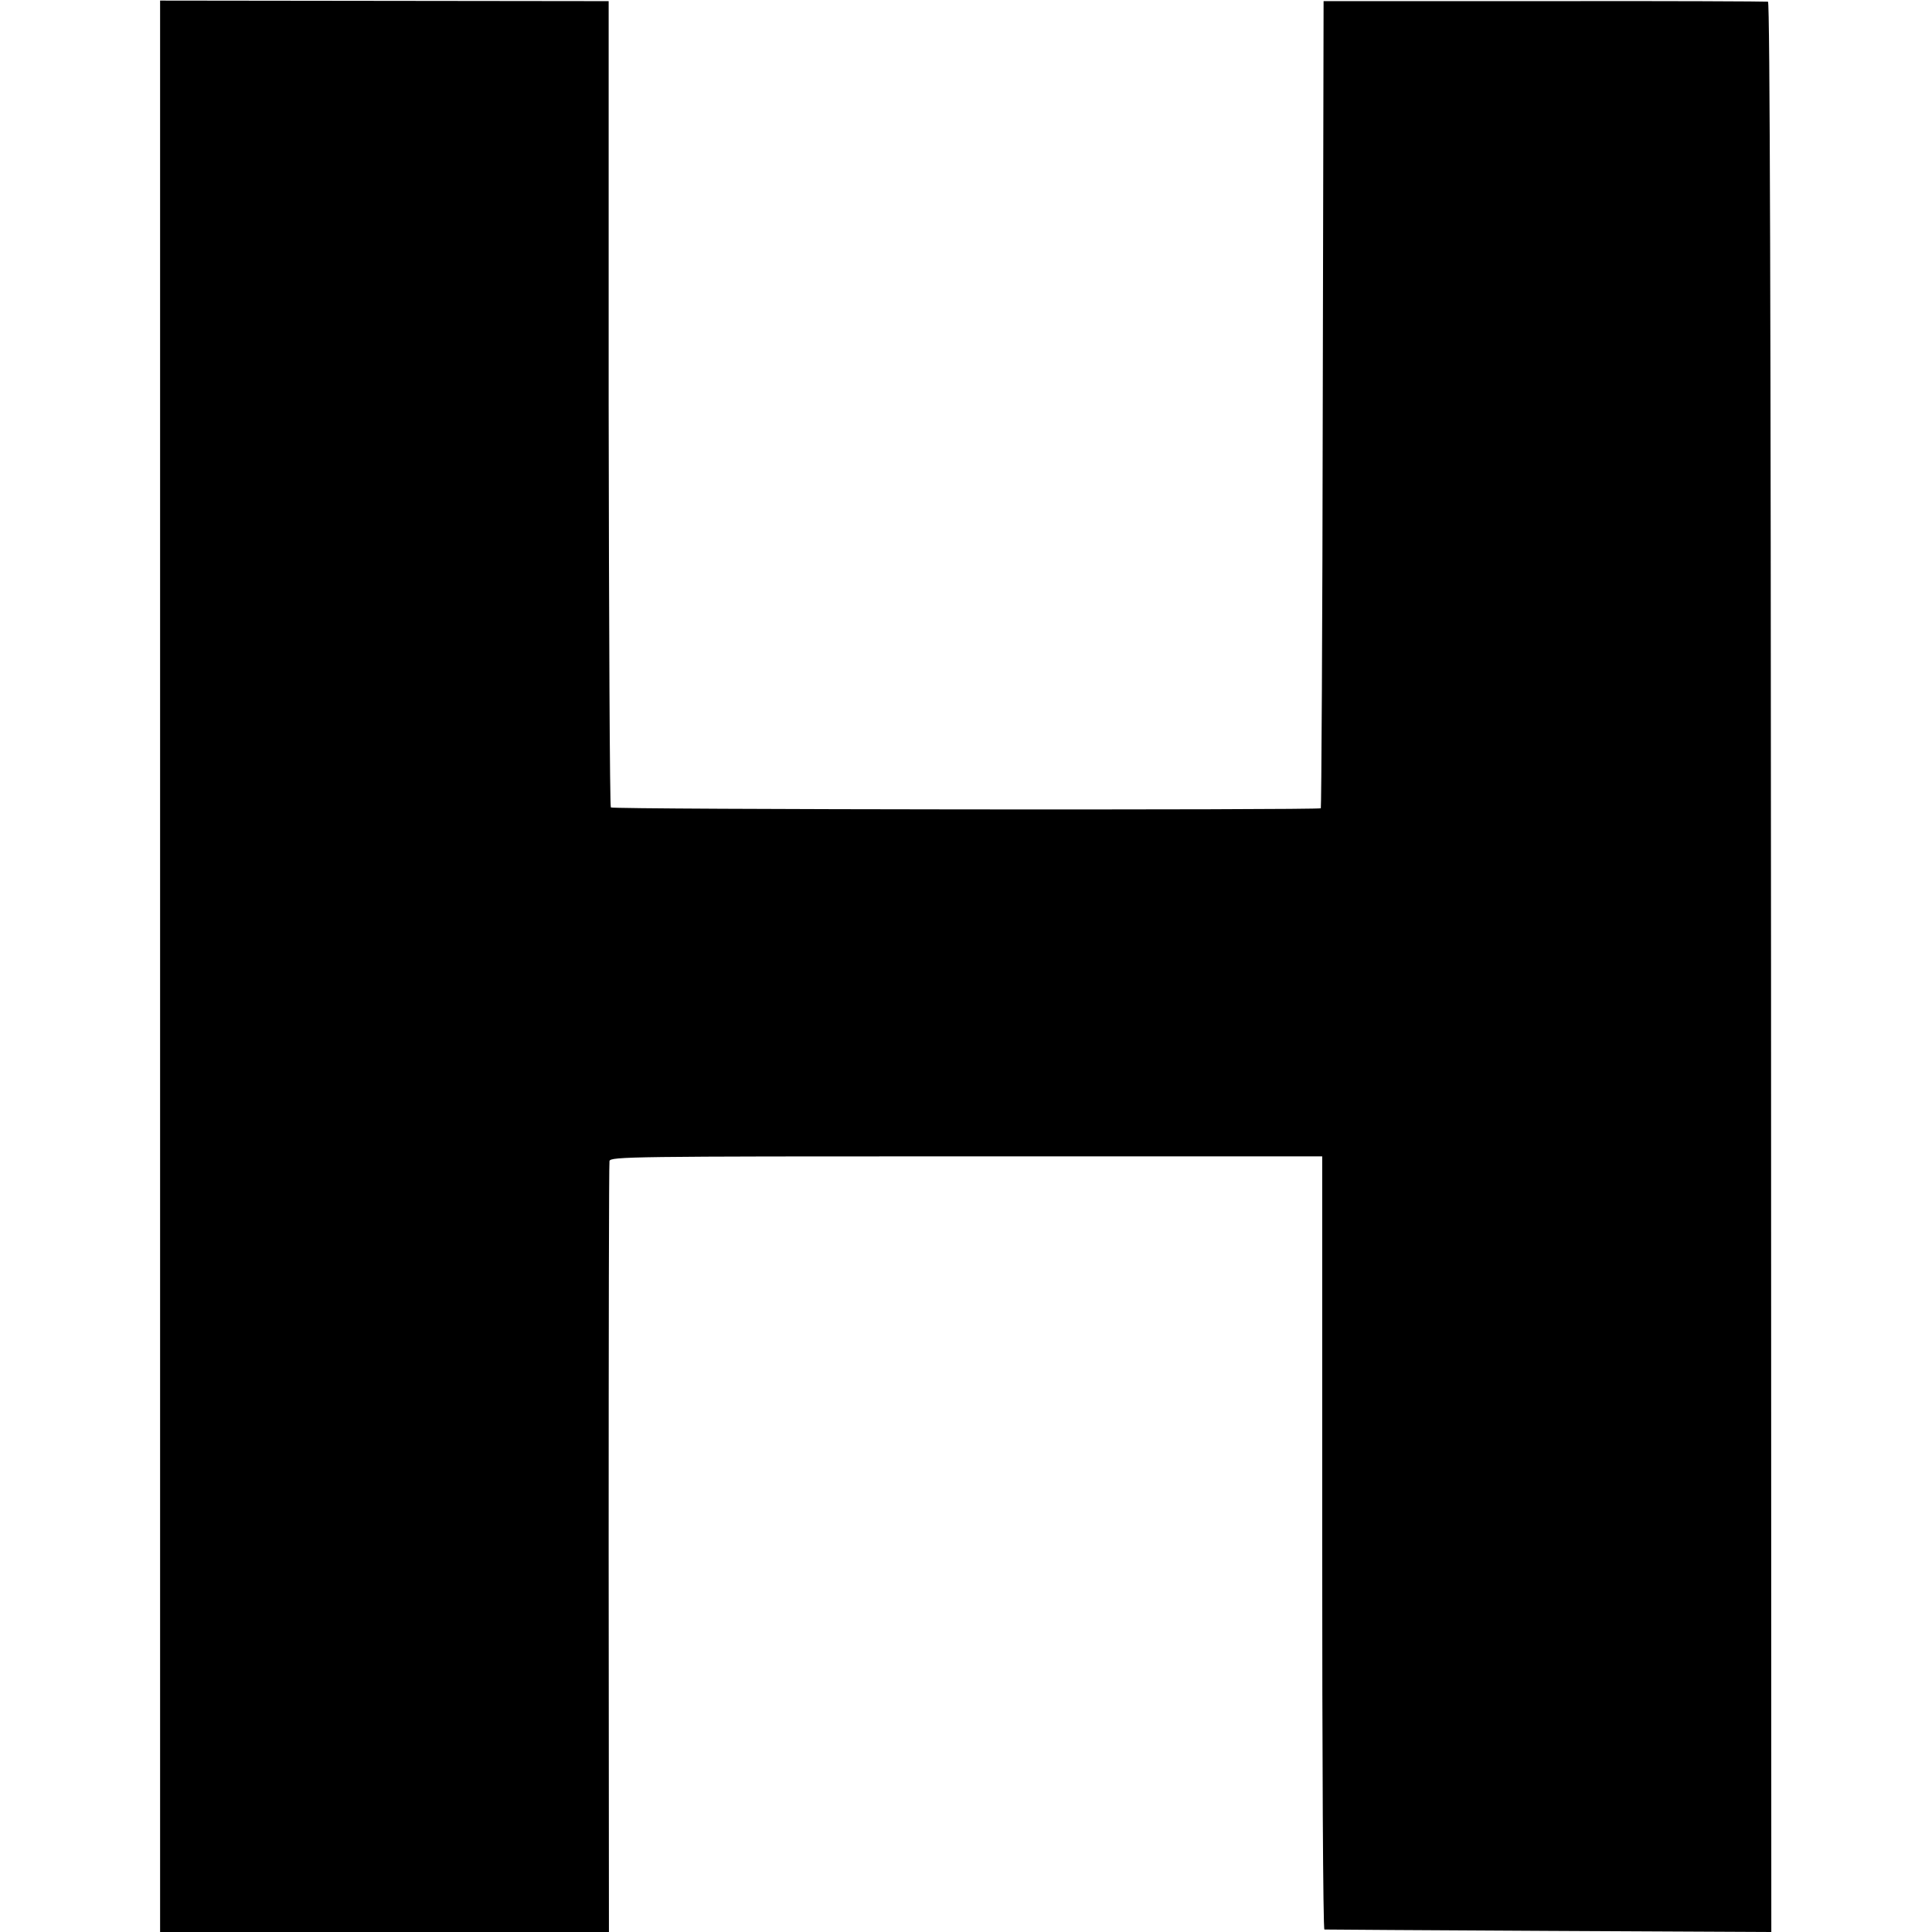
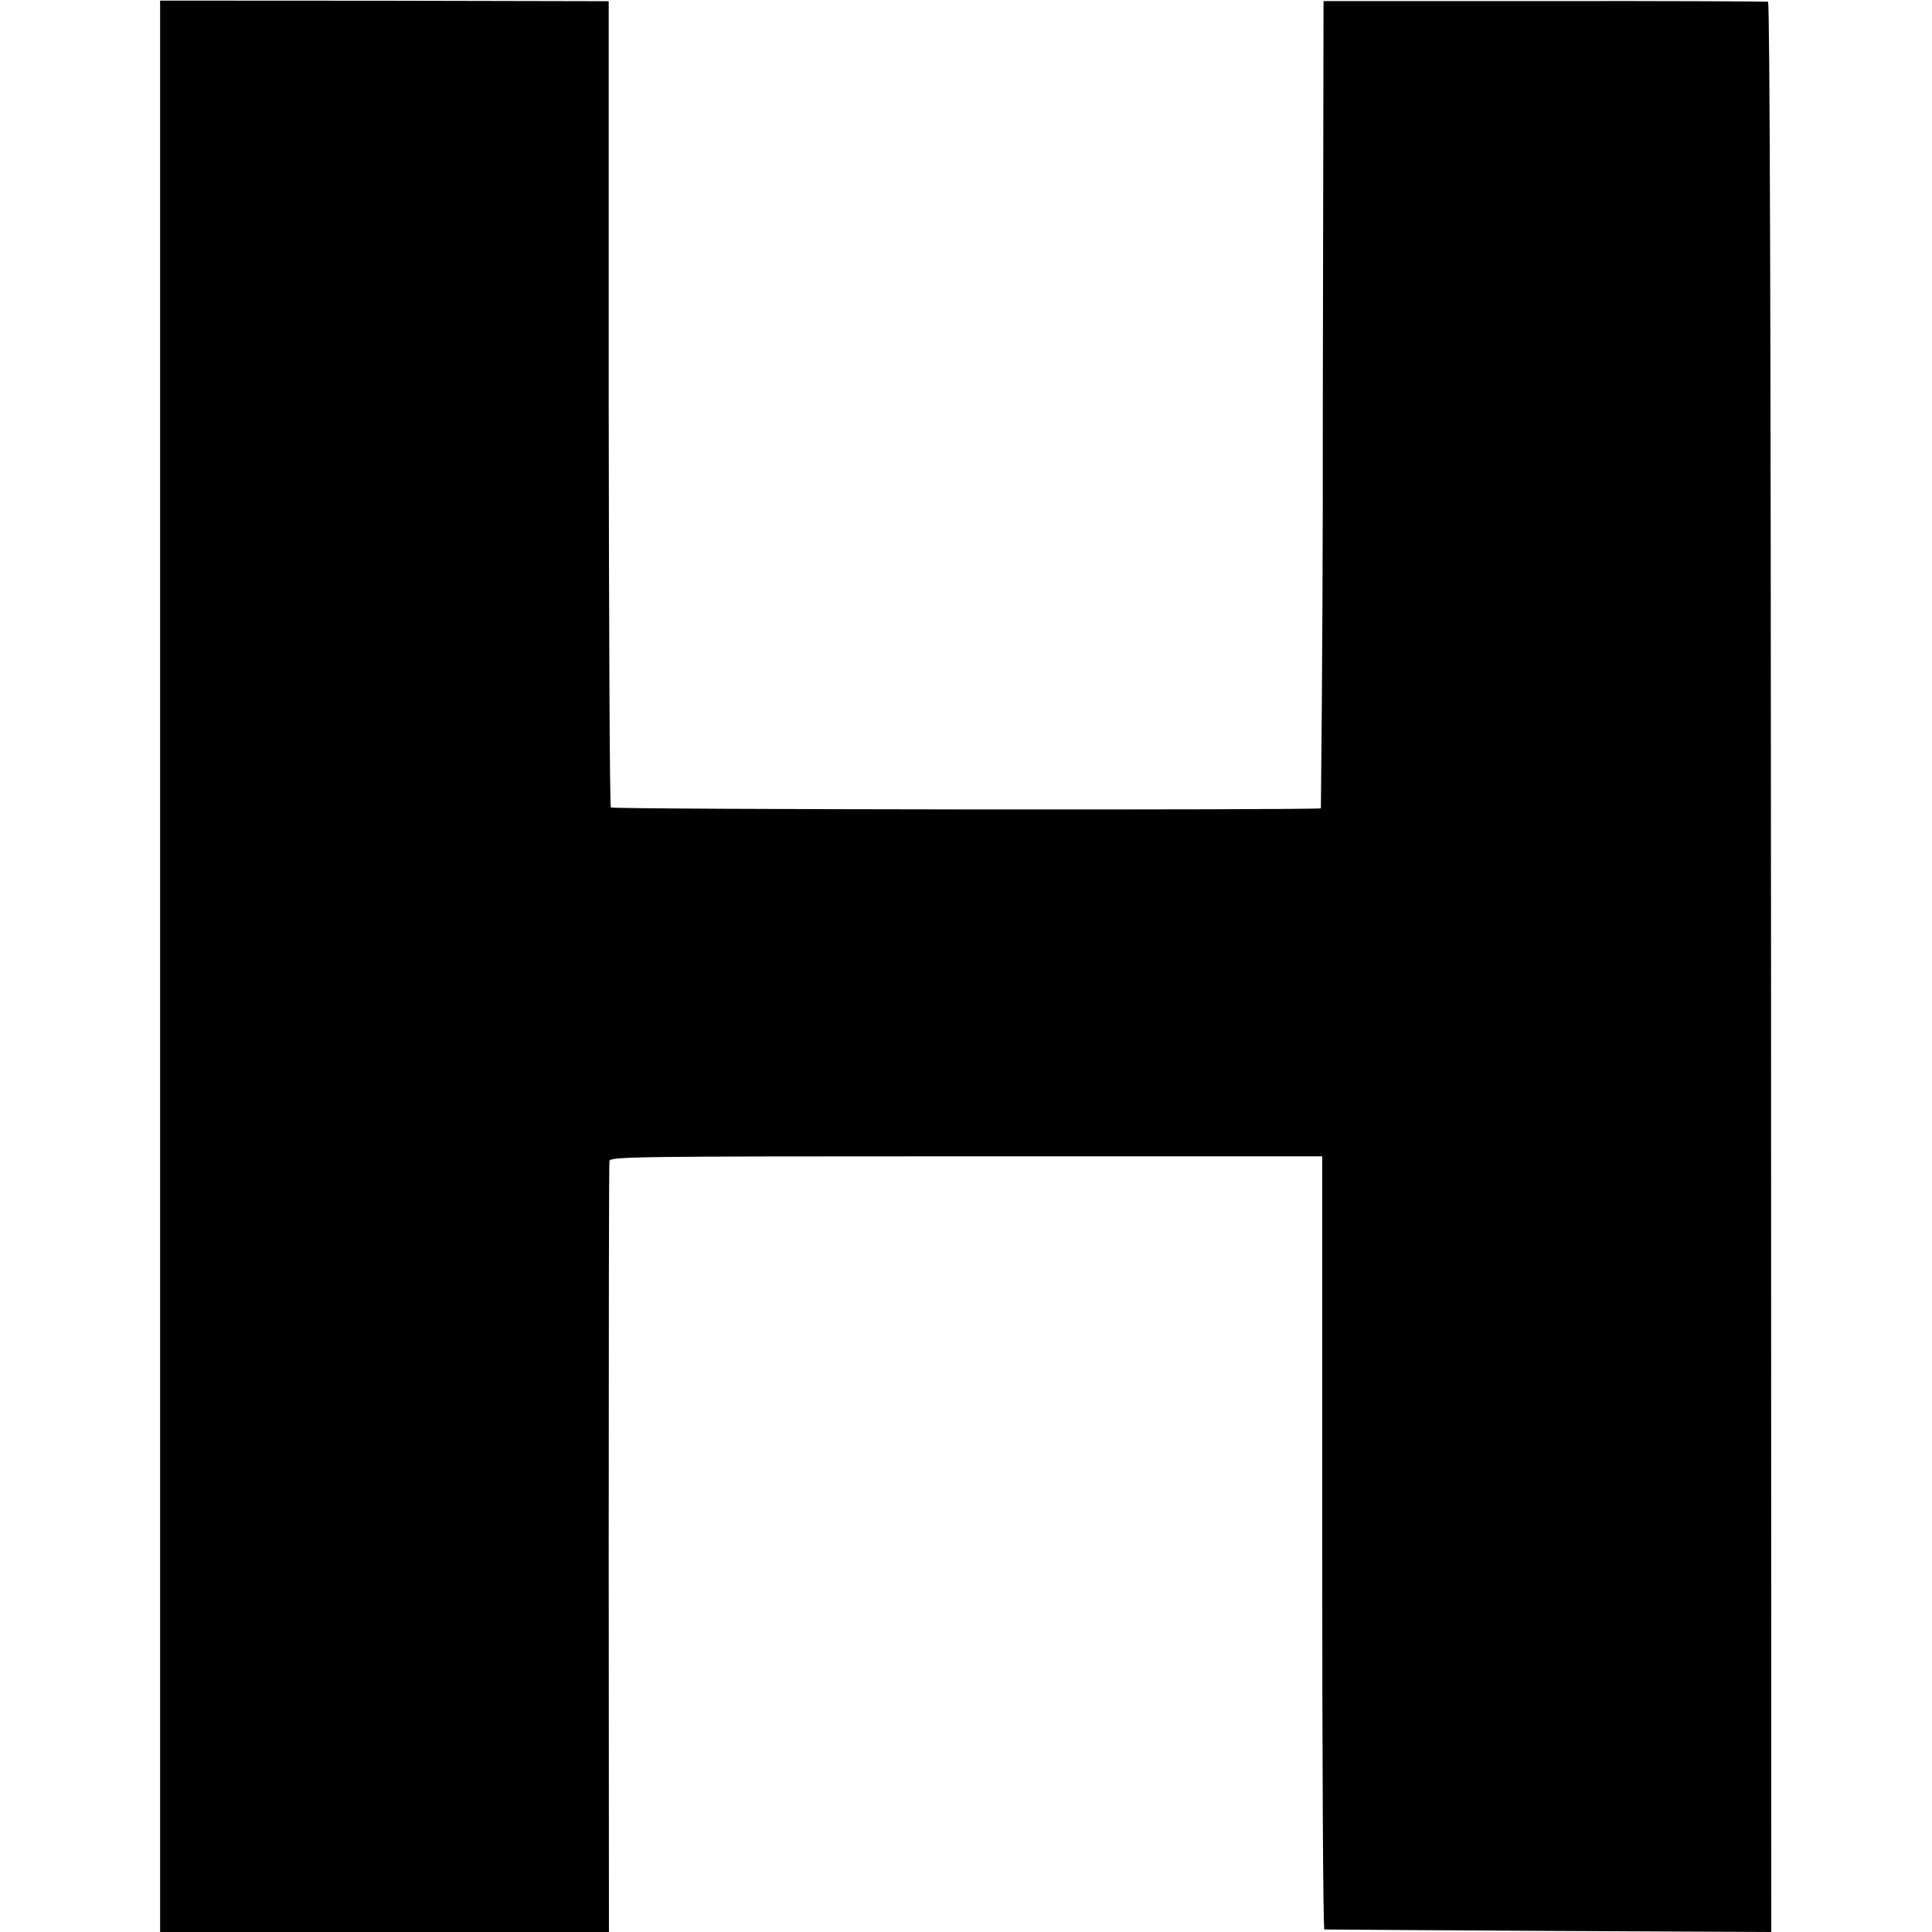
- <svg xmlns="http://www.w3.org/2000/svg" version="1.0" width="16pt" height="16pt" viewBox="0 0 16 16" preserveAspectRatio="xMidYMid meet">
-   <g transform="translate(0,16) scale(0.002286,-0.002286)" fill="#000000" stroke="none">
-     <path d="M580 3498 l0 -3498 813 0 813 0 -1 1388 c0 763 1 1395 3 1405 4 16 74 17 1293 17 l1289 0 0 -1400 c0 -770 3 -1400 8 -1401 4 0 370 -3 813 -5 l806 -4 -1 3495 c-1 2320 -4 3496 -11 3498 -5 1 -370 3 -810 2 l-800 0 -3 -1460 c-1 -802 -5 -1461 -7 -1464 -8 -7 -2565 -5 -2572 3 -4 4 -7 663 -8 1464 l0 1457 -812 1 -813 1 0 -3499z" />
-   </g>
+ <svg xmlns="http://www.w3.org/2000/svg" version="1" width="21.333" height="21.333" viewBox="0 0 16 16">
+   <path d="M1.326 8.004V16h3.717l-.002-3.173c0-1.744.002-3.189.006-3.212.01-.036.17-.039 2.956-.039h2.947v3.2c0 1.761.007 3.201.018 3.203.01 0 .846.007 1.859.012l1.842.009-.002-7.99c-.002-5.303-.01-7.991-.025-7.996-.012-.002-.846-.007-1.852-.005h-1.829l-.006 3.338a282.06 282.06 0 0 1-.016 3.347c-.019.016-5.864.011-5.88-.007-.01-.01-.016-1.516-.018-3.347V.01L3.184.006 1.326.005v7.999z" />
</svg>
